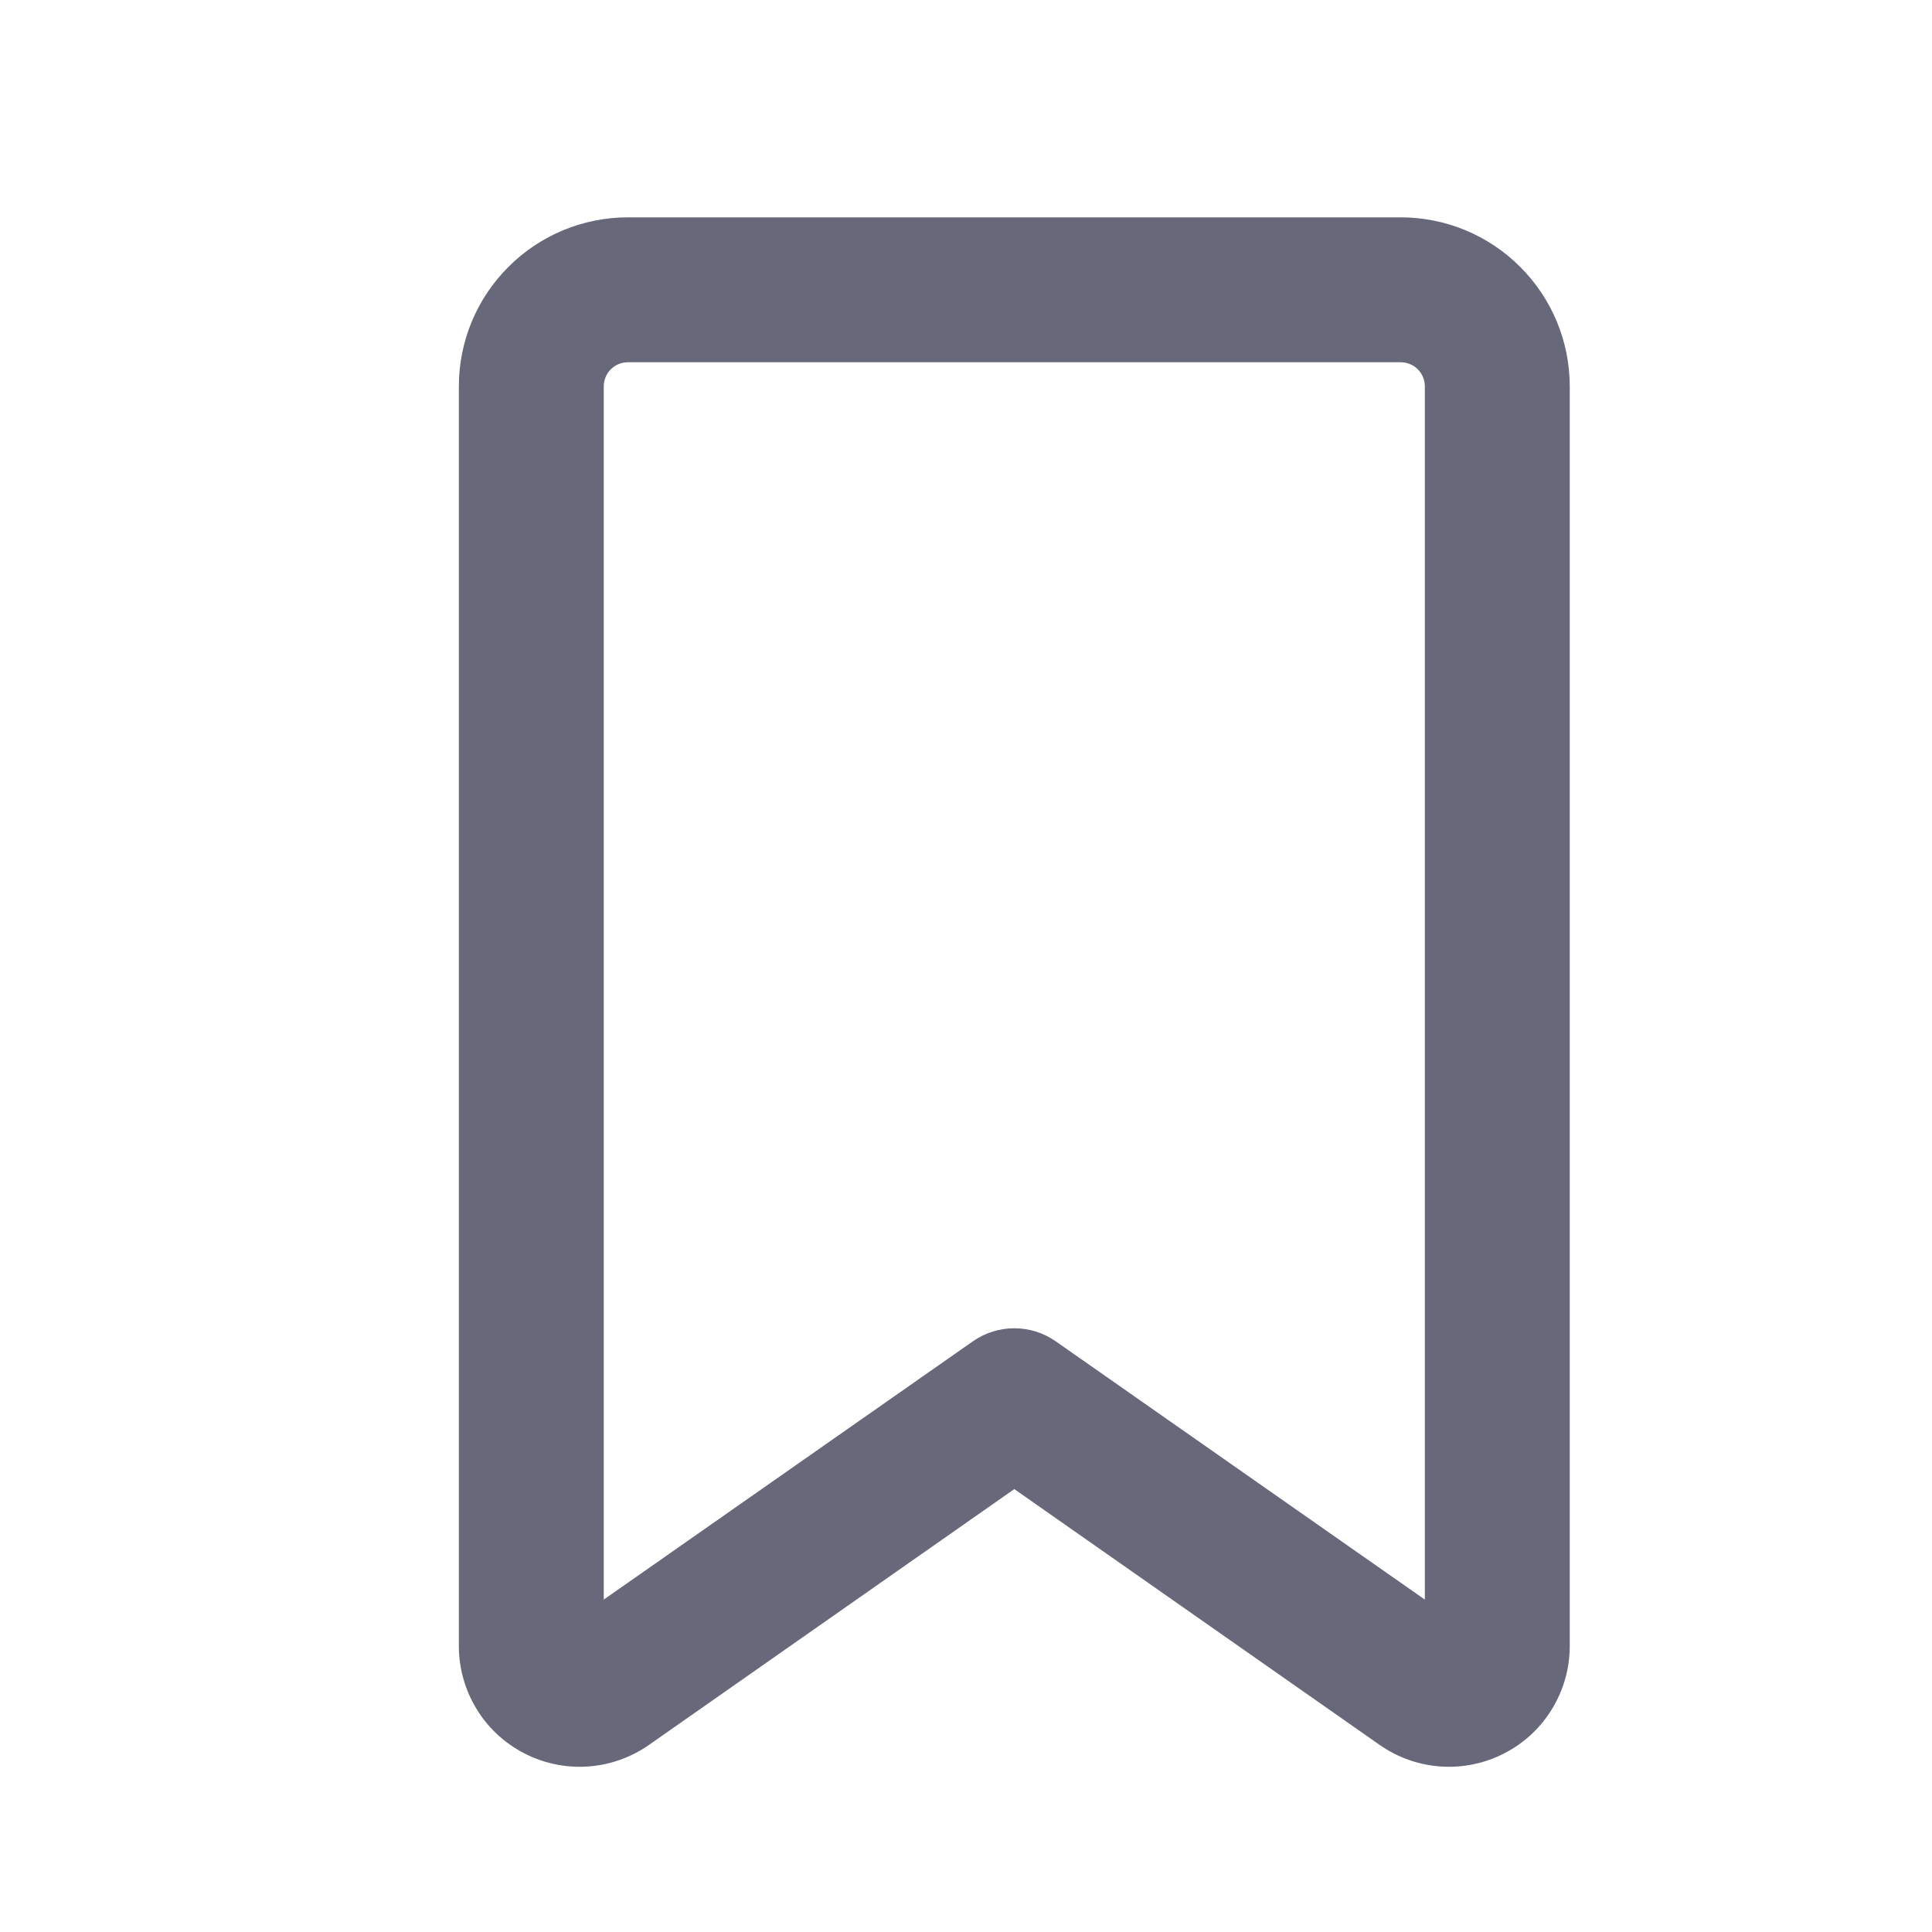
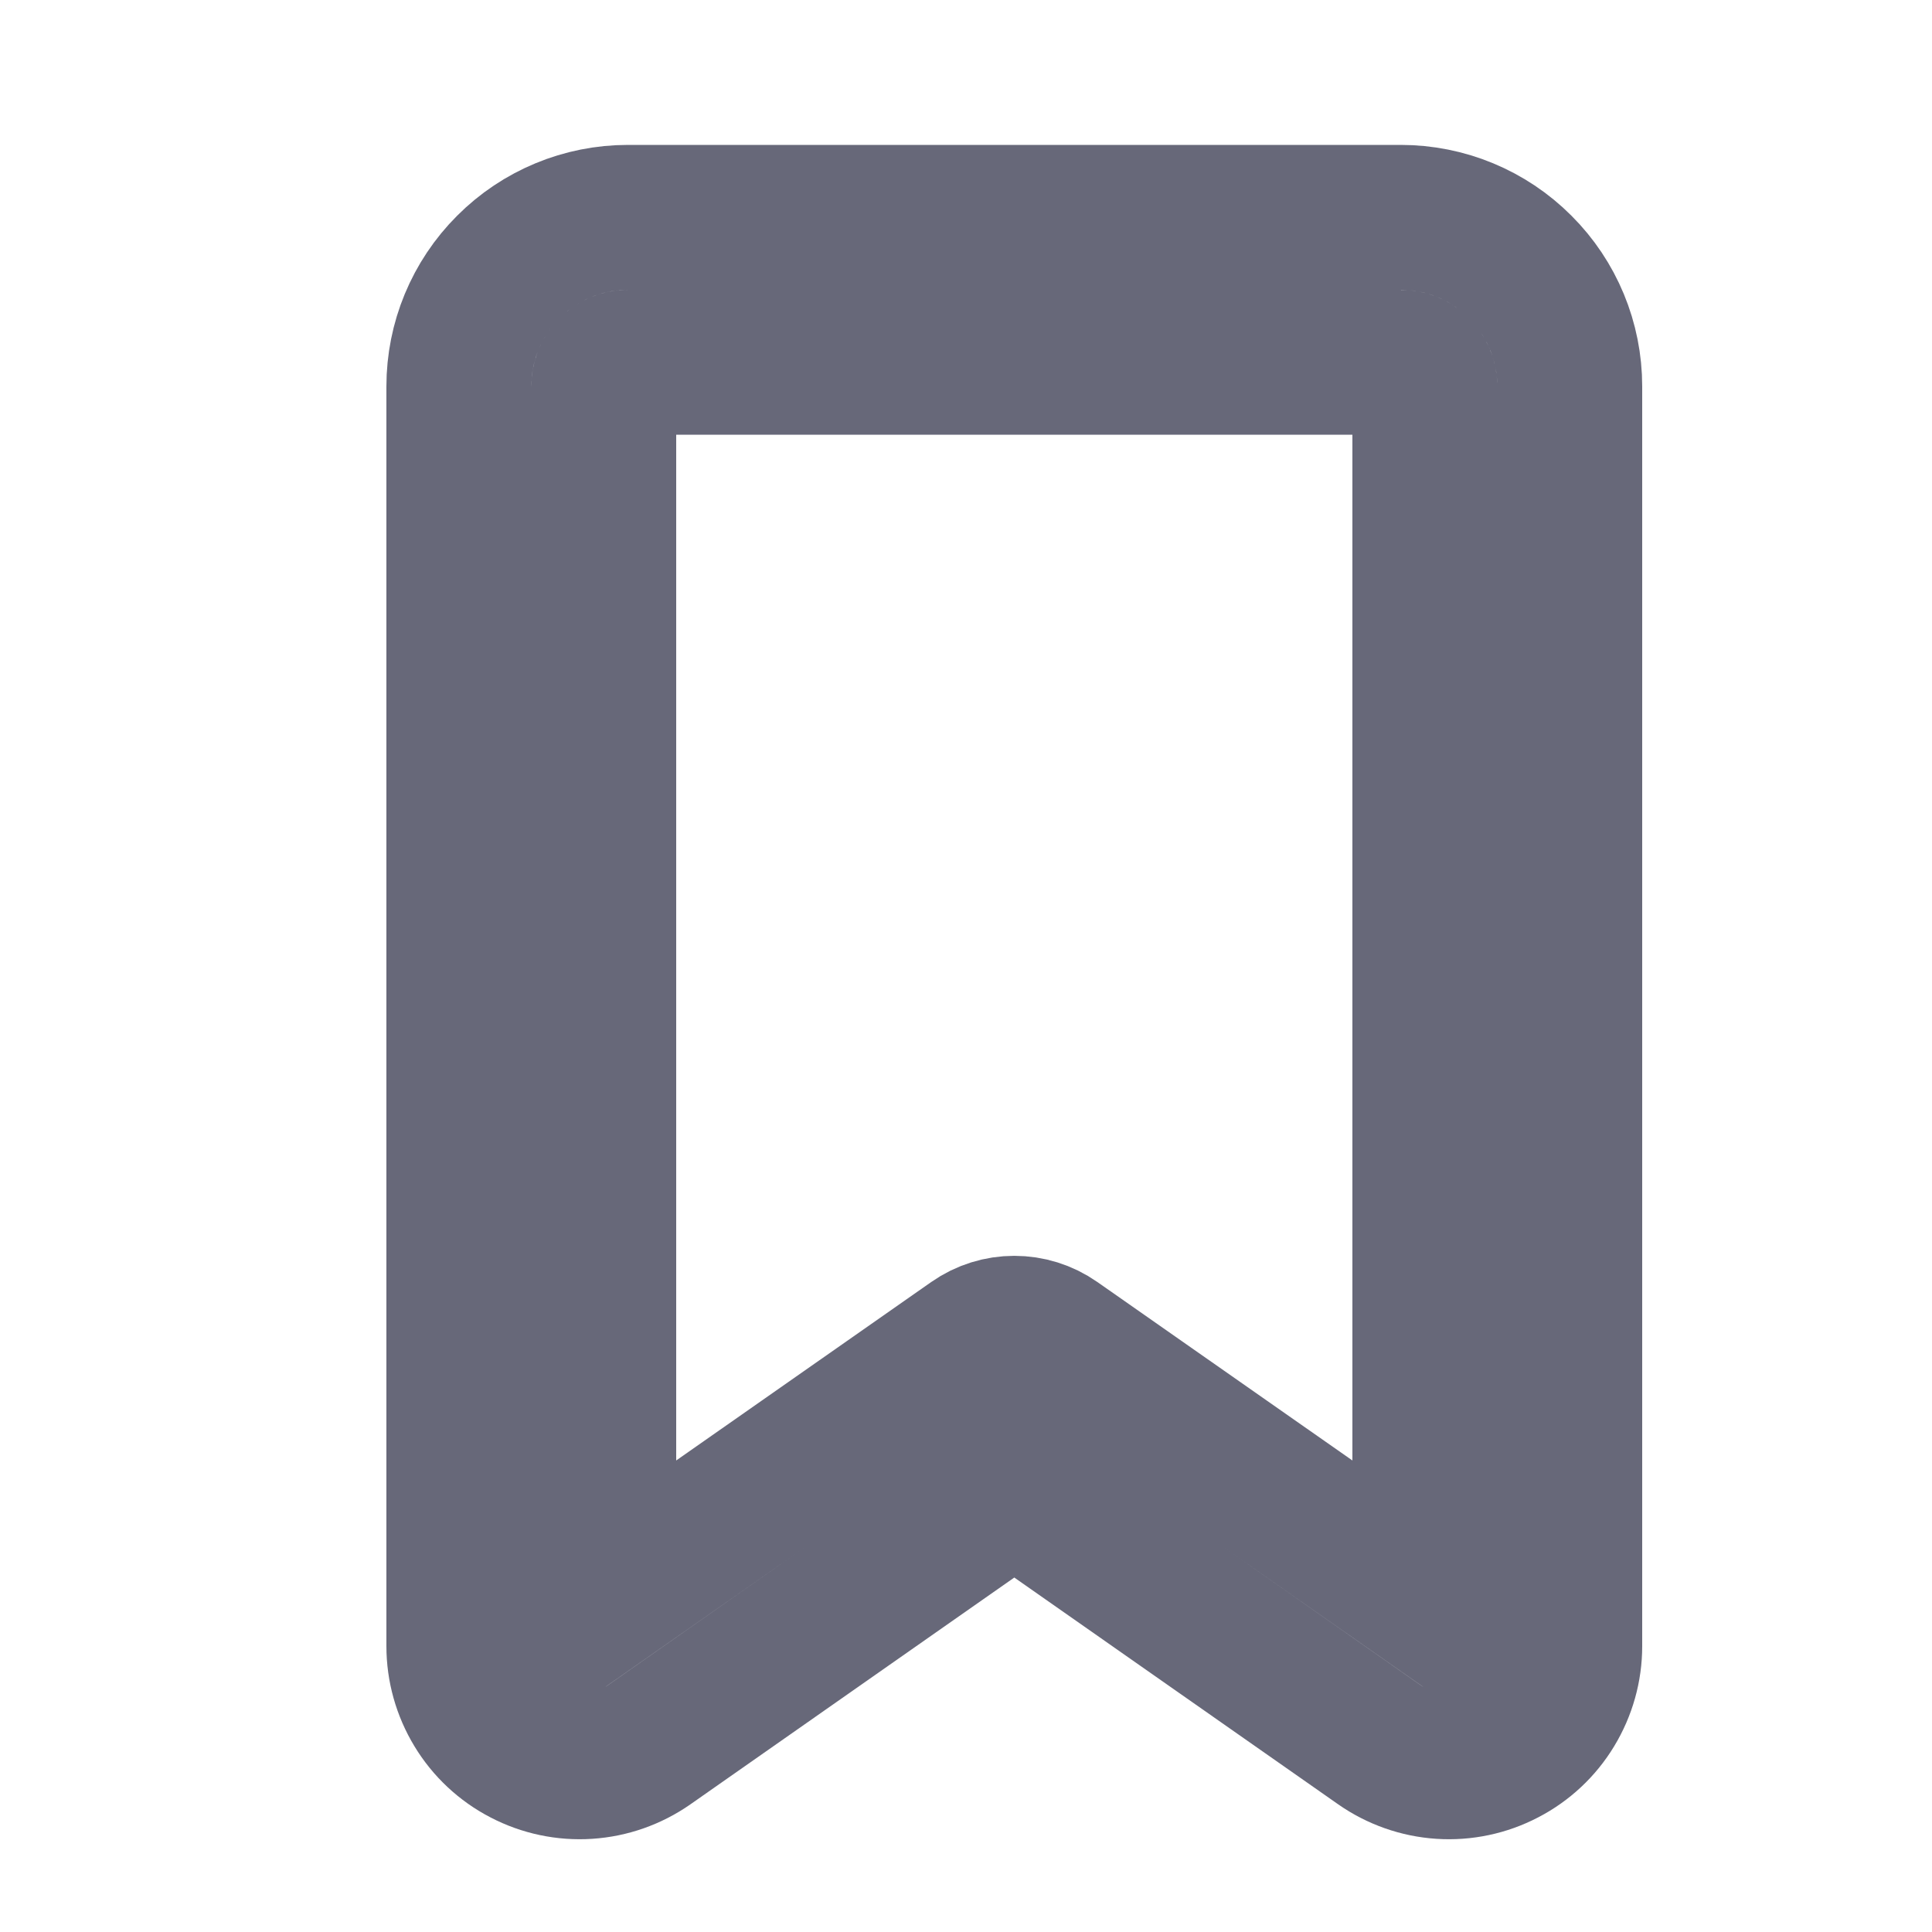
- <svg xmlns="http://www.w3.org/2000/svg" width="20" height="20" viewBox="0 0 20 20" fill="none">
-   <path fill-rule="evenodd" clip-rule="evenodd" d="M6.5 3.75C6.434 3.75 6.37 3.776 6.323 3.823C6.276 3.87 6.25 3.934 6.25 4V16.559L10.07 13.886C10.328 13.705 10.672 13.705 10.93 13.886L14.75 16.559V4C14.75 3.934 14.724 3.87 14.677 3.823C14.63 3.776 14.566 3.75 14.5 3.75H6.5ZM14.283 18.064C14.471 18.195 14.69 18.272 14.918 18.287C15.146 18.302 15.374 18.254 15.577 18.148C15.78 18.043 15.95 17.884 16.068 17.689C16.187 17.493 16.25 17.269 16.25 17.041V4C16.25 3.536 16.066 3.091 15.737 2.763C15.409 2.434 14.964 2.25 14.5 2.25H6.5C6.036 2.25 5.591 2.434 5.263 2.763C4.934 3.091 4.75 3.536 4.75 4V17.04C4.75 17.269 4.813 17.493 4.932 17.689C5.05 17.884 5.22 18.043 5.423 18.148C5.626 18.254 5.854 18.302 6.082 18.287C6.31 18.272 6.529 18.195 6.717 18.064L10.5 15.415L14.283 18.064Z" fill="#676879" />
+ <svg xmlns="http://www.w3.org/2000/svg" width="20" height="20" viewBox="0 0 20 20" fill="none" stroke="#676879" stroke-width="1.5">
+   <path d="M6.5 3.75C6.434 3.75 6.37 3.776 6.323 3.823C6.276 3.87 6.25 3.934 6.25 4V16.559L10.07 13.886C10.328 13.705 10.672 13.705 10.93 13.886L14.75 16.559V4C14.75 3.934 14.724 3.87 14.677 3.823C14.63 3.776 14.566 3.75 14.5 3.75H6.5ZM14.283 18.064C14.471 18.195 14.69 18.272 14.918 18.287C15.146 18.302 15.374 18.254 15.577 18.148C15.78 18.043 15.95 17.884 16.068 17.689C16.187 17.493 16.25 17.269 16.25 17.041V4C16.25 3.536 16.066 3.091 15.737 2.763C15.409 2.434 14.964 2.25 14.5 2.25H6.5C6.036 2.25 5.591 2.434 5.263 2.763C4.934 3.091 4.75 3.536 4.75 4V17.04C4.75 17.269 4.813 17.493 4.932 17.689C5.05 17.884 5.22 18.043 5.423 18.148C5.626 18.254 5.854 18.302 6.082 18.287C6.31 18.272 6.529 18.195 6.717 18.064L10.5 15.415L14.283 18.064Z" />
</svg>
